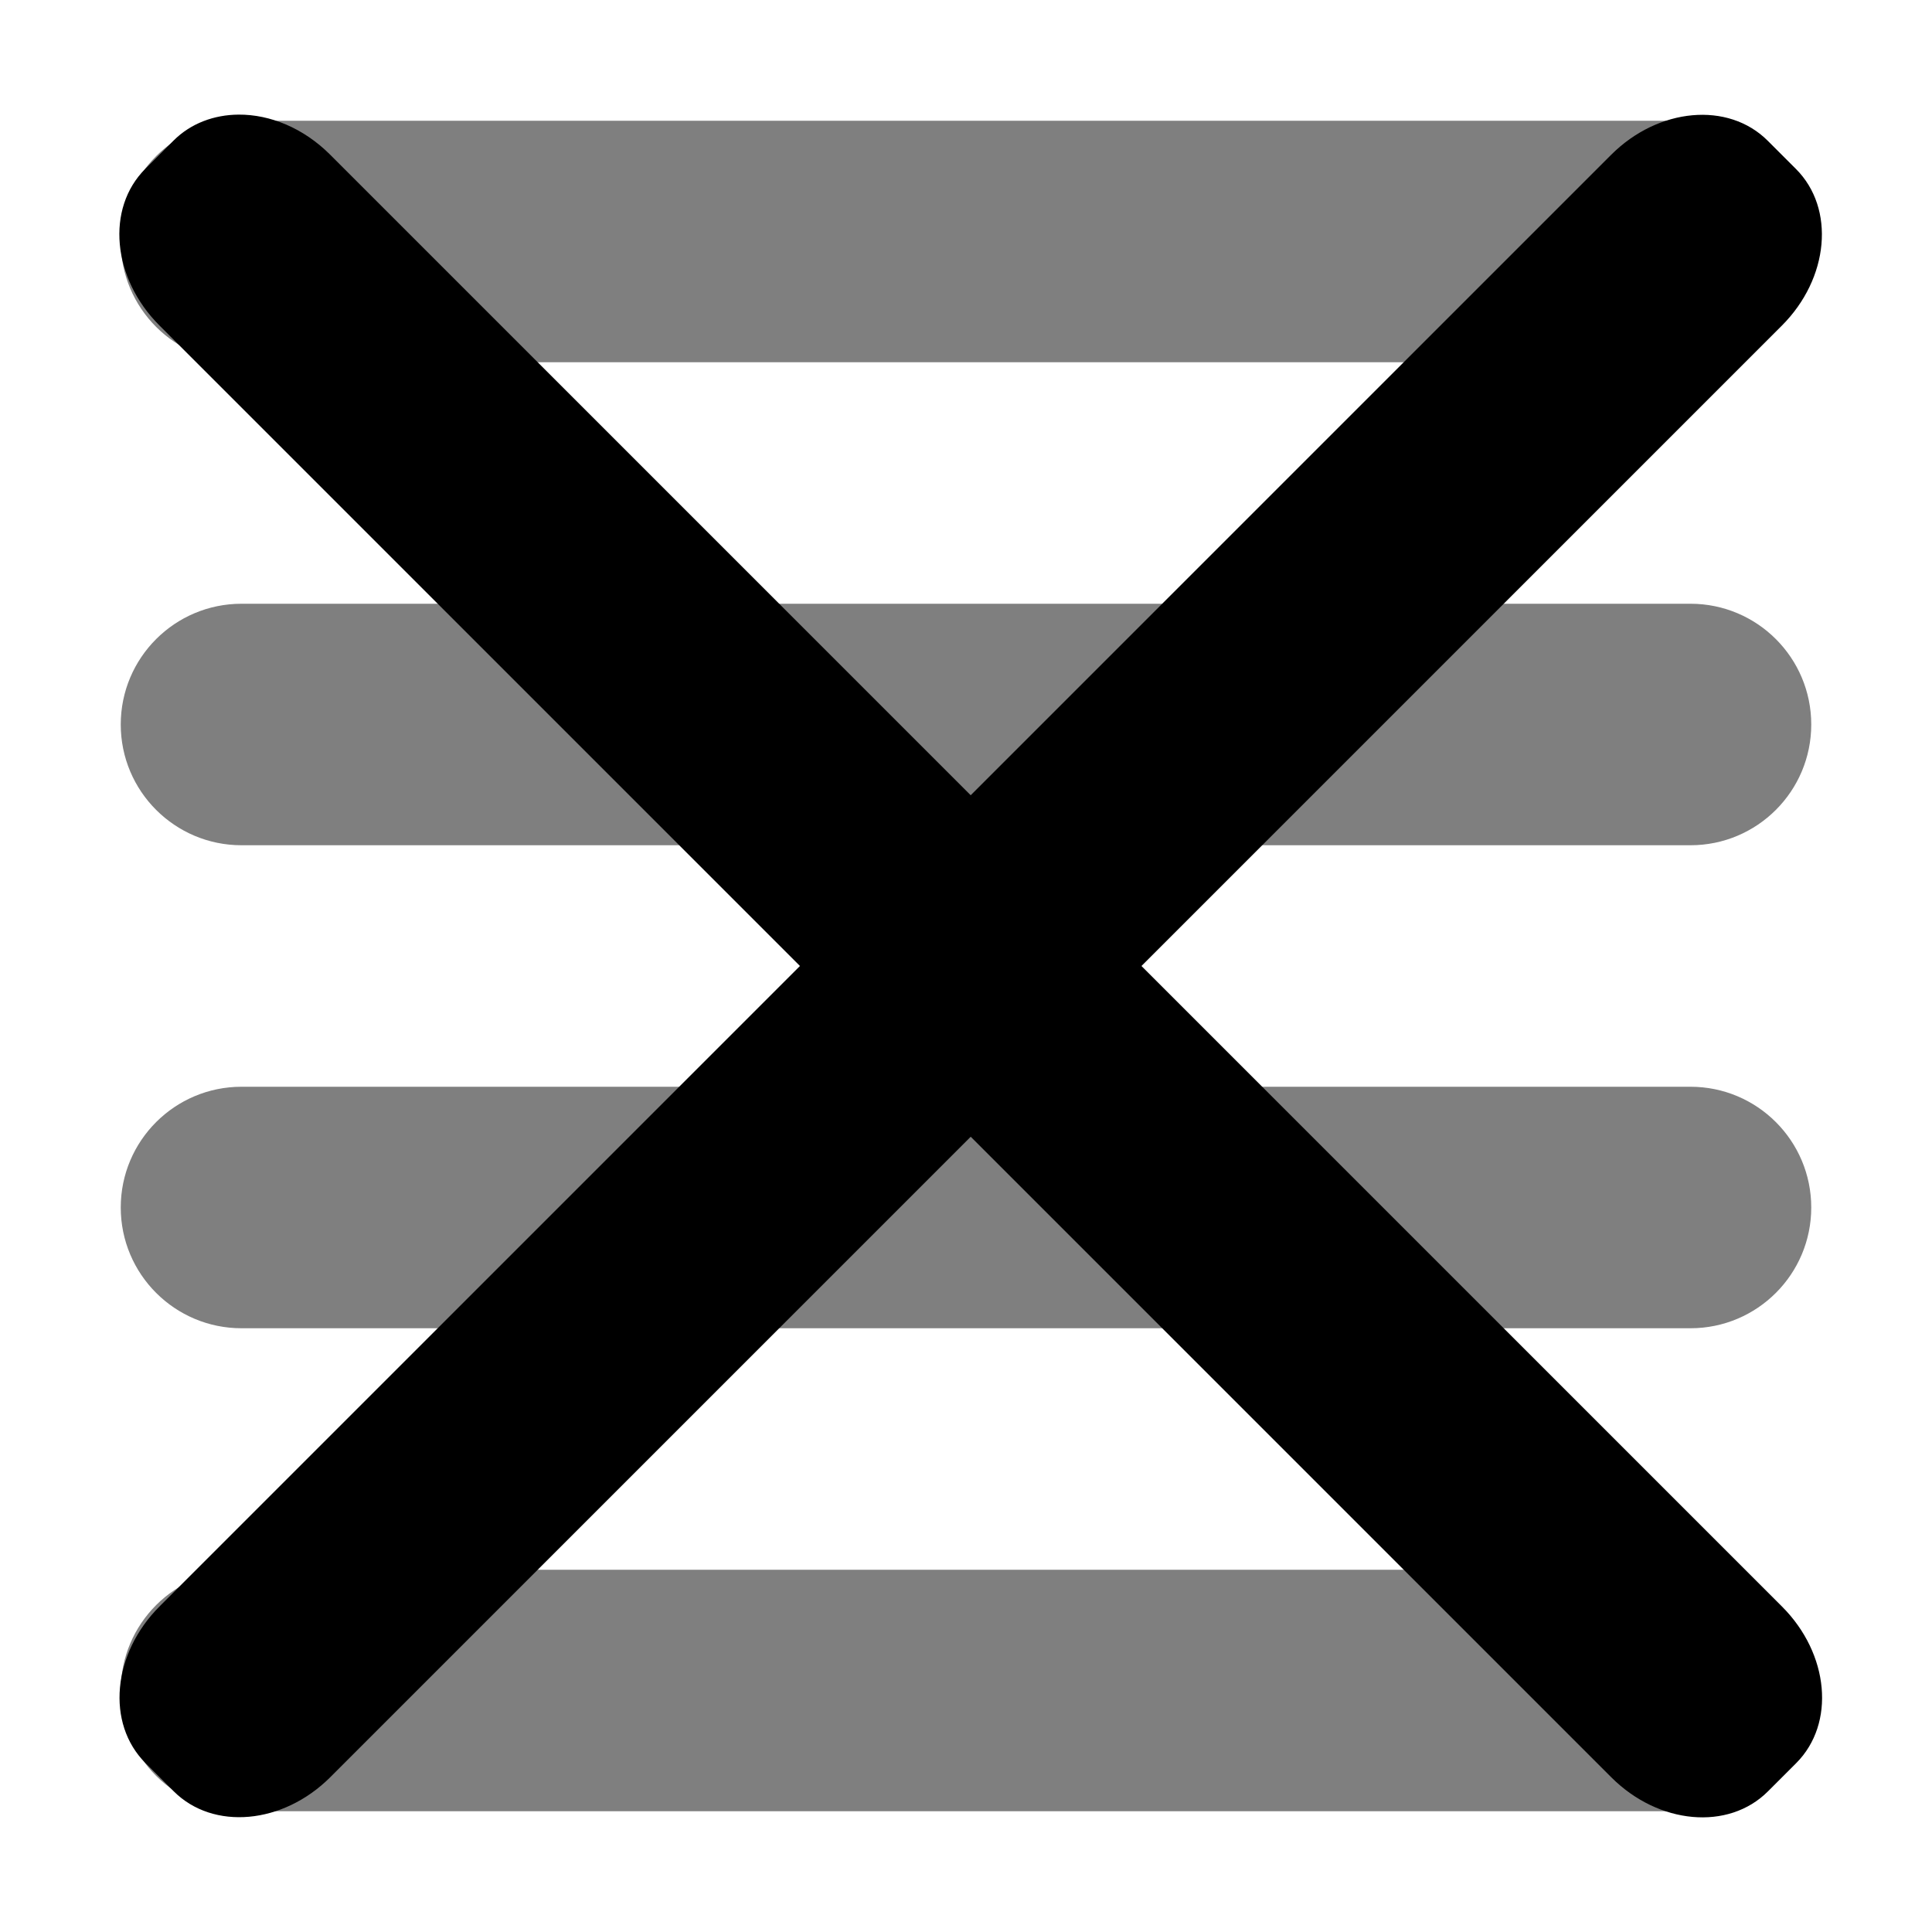
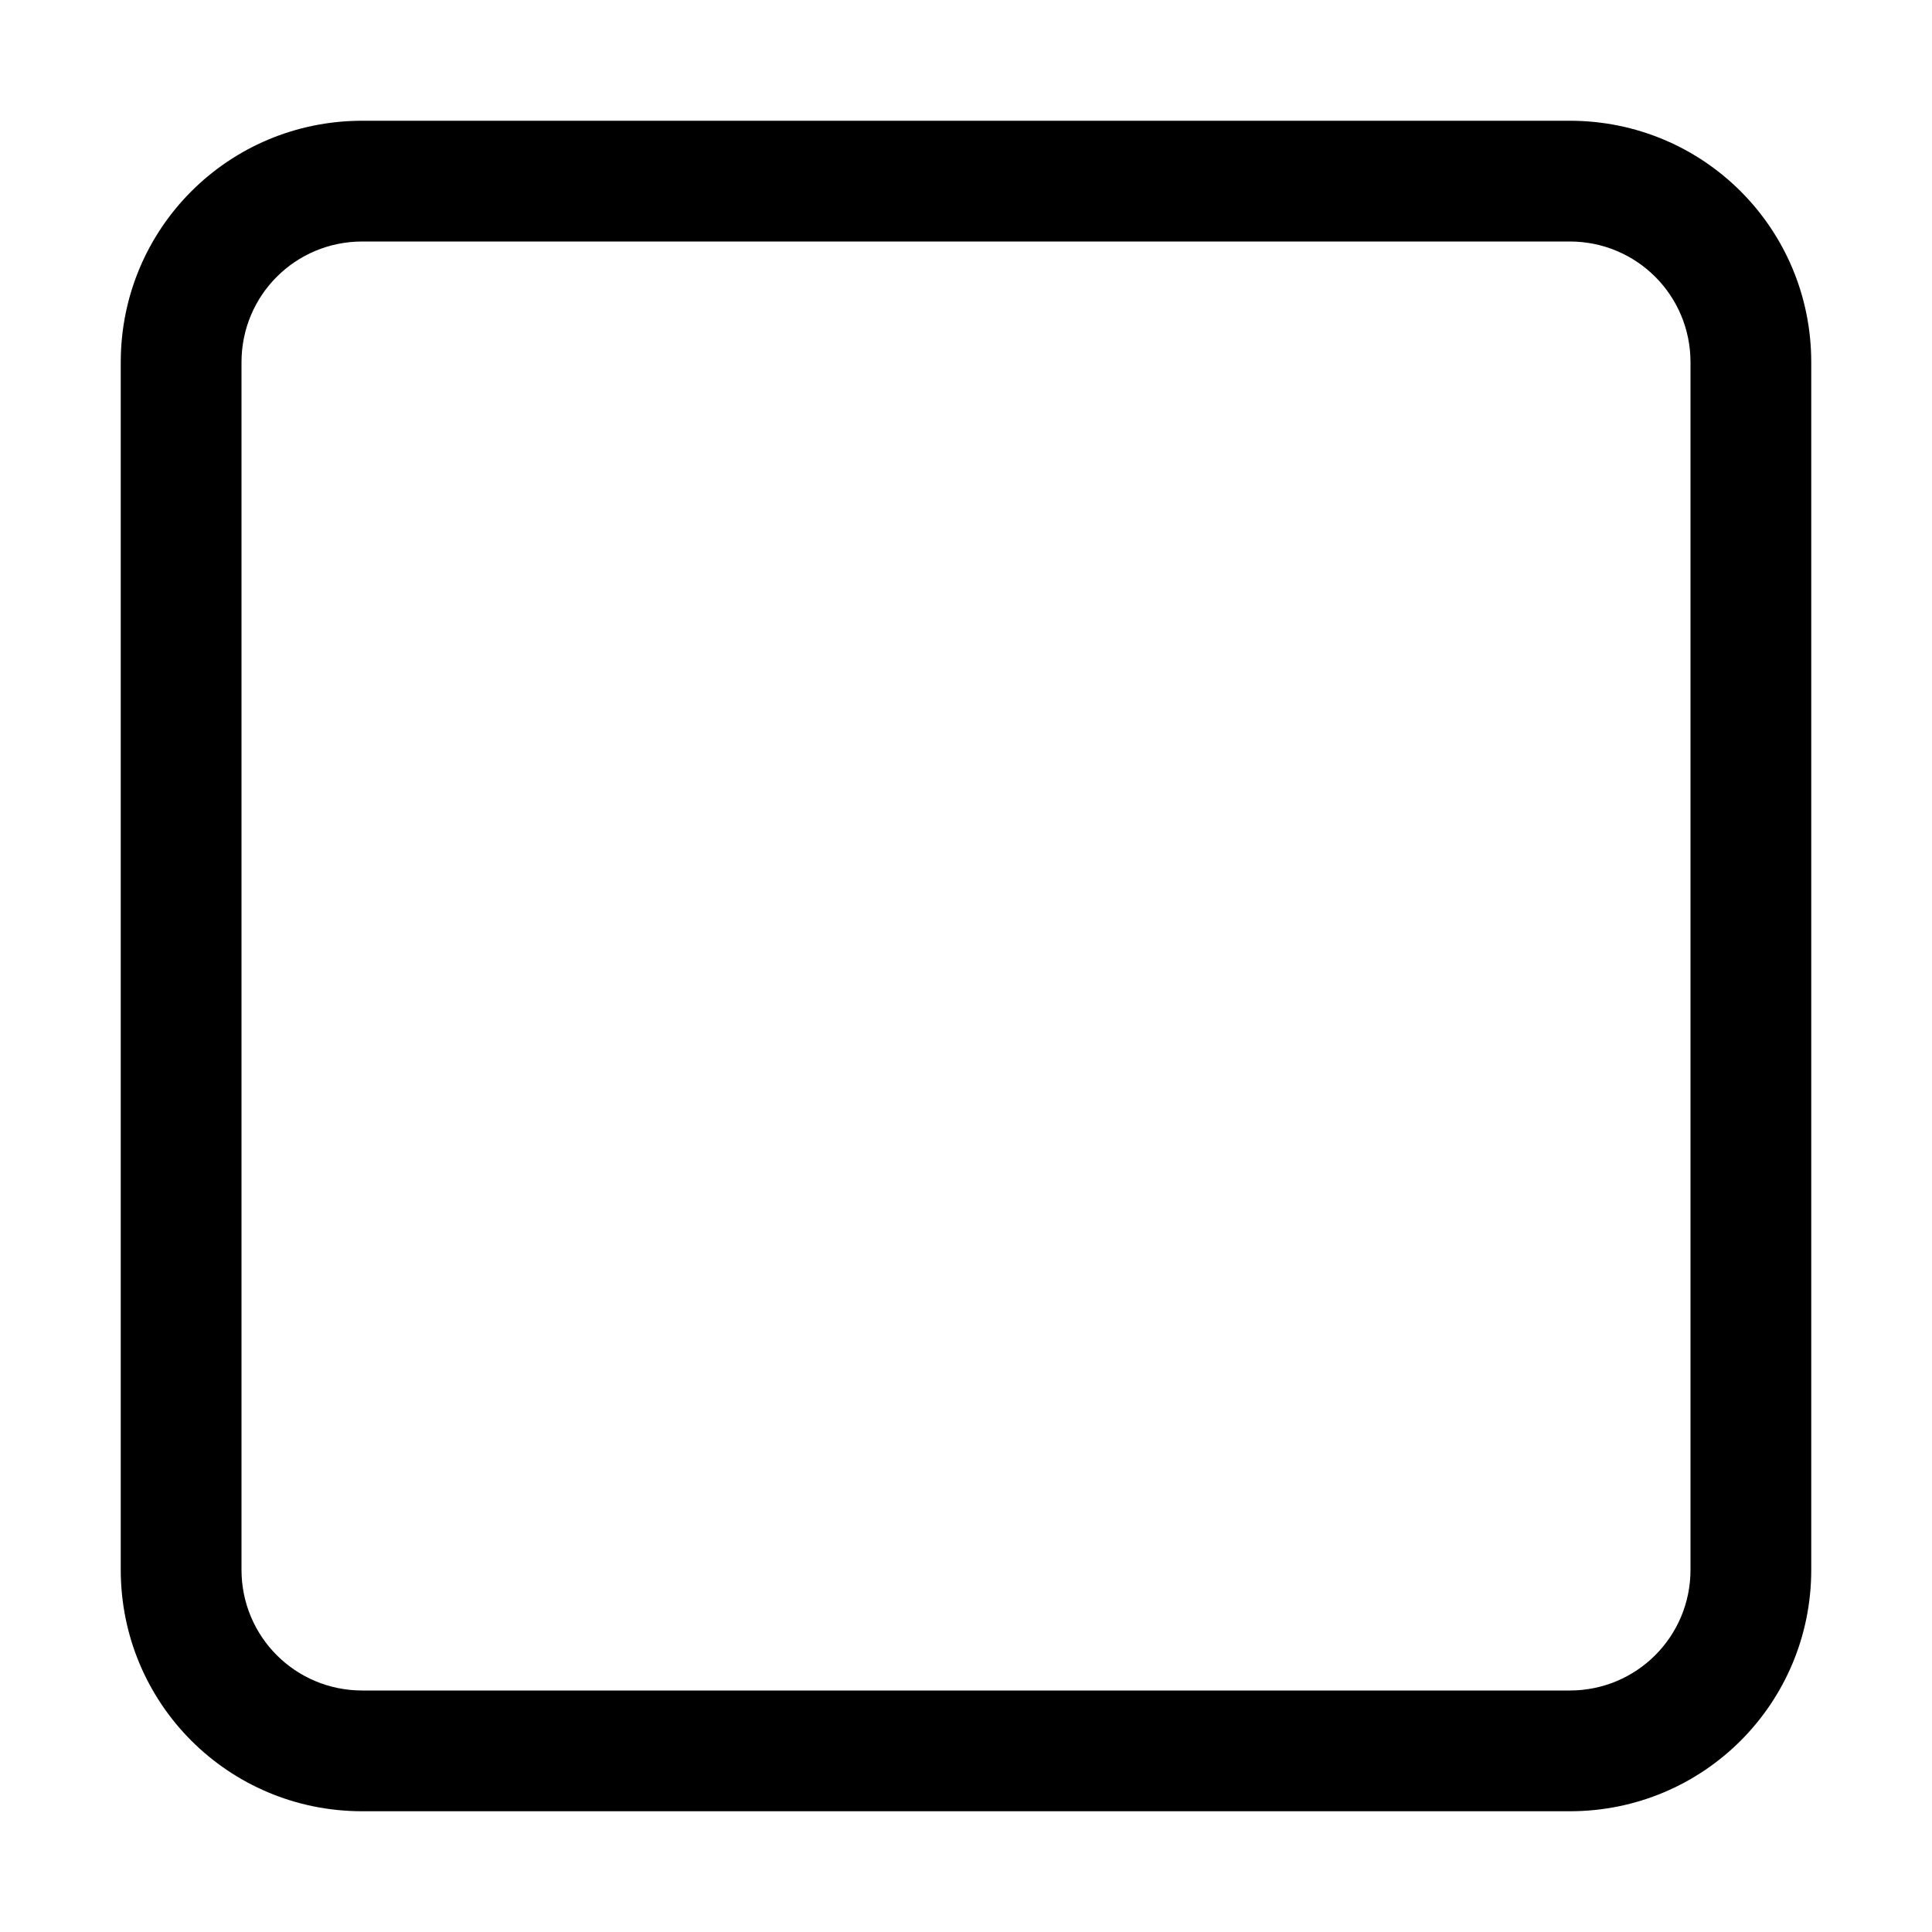
<svg xmlns="http://www.w3.org/2000/svg" width="128" height="128" id="svg2" version="1.1">
  <defs id="defs4">
    </defs>
  <g id="layer1" transform="translate(0,-924.3622)">
-     <rect style="opacity:0.5;fill:#000000;fill-opacity:1;fill-rule:nonzero;stroke:none" id="rect2818" width="112" height="16" x="8" y="8" transform="translate(0,924.3622)" rx="8" ry="8" />
-     <rect style="opacity:0.5;fill:#000000;fill-opacity:1;fill-rule:nonzero;stroke:none" id="rect2820" width="112" height="16" x="8" y="964.362" rx="8" ry="8" />
-     <rect style="opacity:0.5;fill:#000000;fill-opacity:1;fill-rule:nonzero;stroke:none" id="rect2822" width="112" height="16" x="8" y="72" transform="translate(0,924.3622)" rx="8" ry="8" />
-     <rect style="opacity:0.5;fill:#000000;fill-opacity:1;fill-rule:nonzero;stroke:none" id="rect2826" width="112" height="16" x="8" y="104" transform="translate(0,924.3622)" rx="8" ry="8" />
-     <path id="rect3620" style="opacity:1;fill:#000000;fill-opacity:1;fill-rule:nonzero;stroke:none" d="m 118.988,935.558 -1.871,-1.871 c -2.616,-2.616 -7.244,-2.198 -10.378,0.935 l -96.167,96.167 c -3.134,3.134 -3.551,7.763 -0.936,10.378 l 1.871,1.871 c 2.616,2.616 7.244,2.198 10.378,-0.935 l 96.167,-96.167 c 3.134,-3.134 3.551,-7.763 0.936,-10.378 z M 15.812,931.956 c -1.621,0.01 -3.168,0.574 -4.313,1.719 l -1.875,1.875 c -2.616,2.616 -2.196,7.241 0.938,10.375 L 53,988.362 64.312,977.05 21.875,934.612 c -1.763,-1.763 -3.978,-2.669 -6.062,-2.656 z m 59.813,56.406 -11.312,11.312 42.438,42.438 c 3.134,3.134 7.759,3.553 10.375,0.938 l 1.875,-1.875 c 2.616,-2.616 2.196,-7.241 -0.938,-10.375 L 75.625,988.362 z" />
+     <path style="fill:#000000;fill-opacity:1;stroke:none" d="M 24 8 C 15.136 8 8 15.136 8 24 L 8 104 C 8 112.864 15.136 120 24 120 L 104 120 C 112.864 120 120 112.864 120 104 L 120 24 C 120 15.136 112.864 8 104 8 L 24 8 z M 24 16 L 104 16 C 108.432 16 112 19.568 112 24 L 112 104 C 112 108.432 108.432 112 104 112 L 24 112 C 19.568 112 16 108.432 16 104 L 16 24 C 16 19.568 19.568 16 24 16 z " transform="translate(0,924.3622)" id="rect3602" />
  </g>
</svg>
